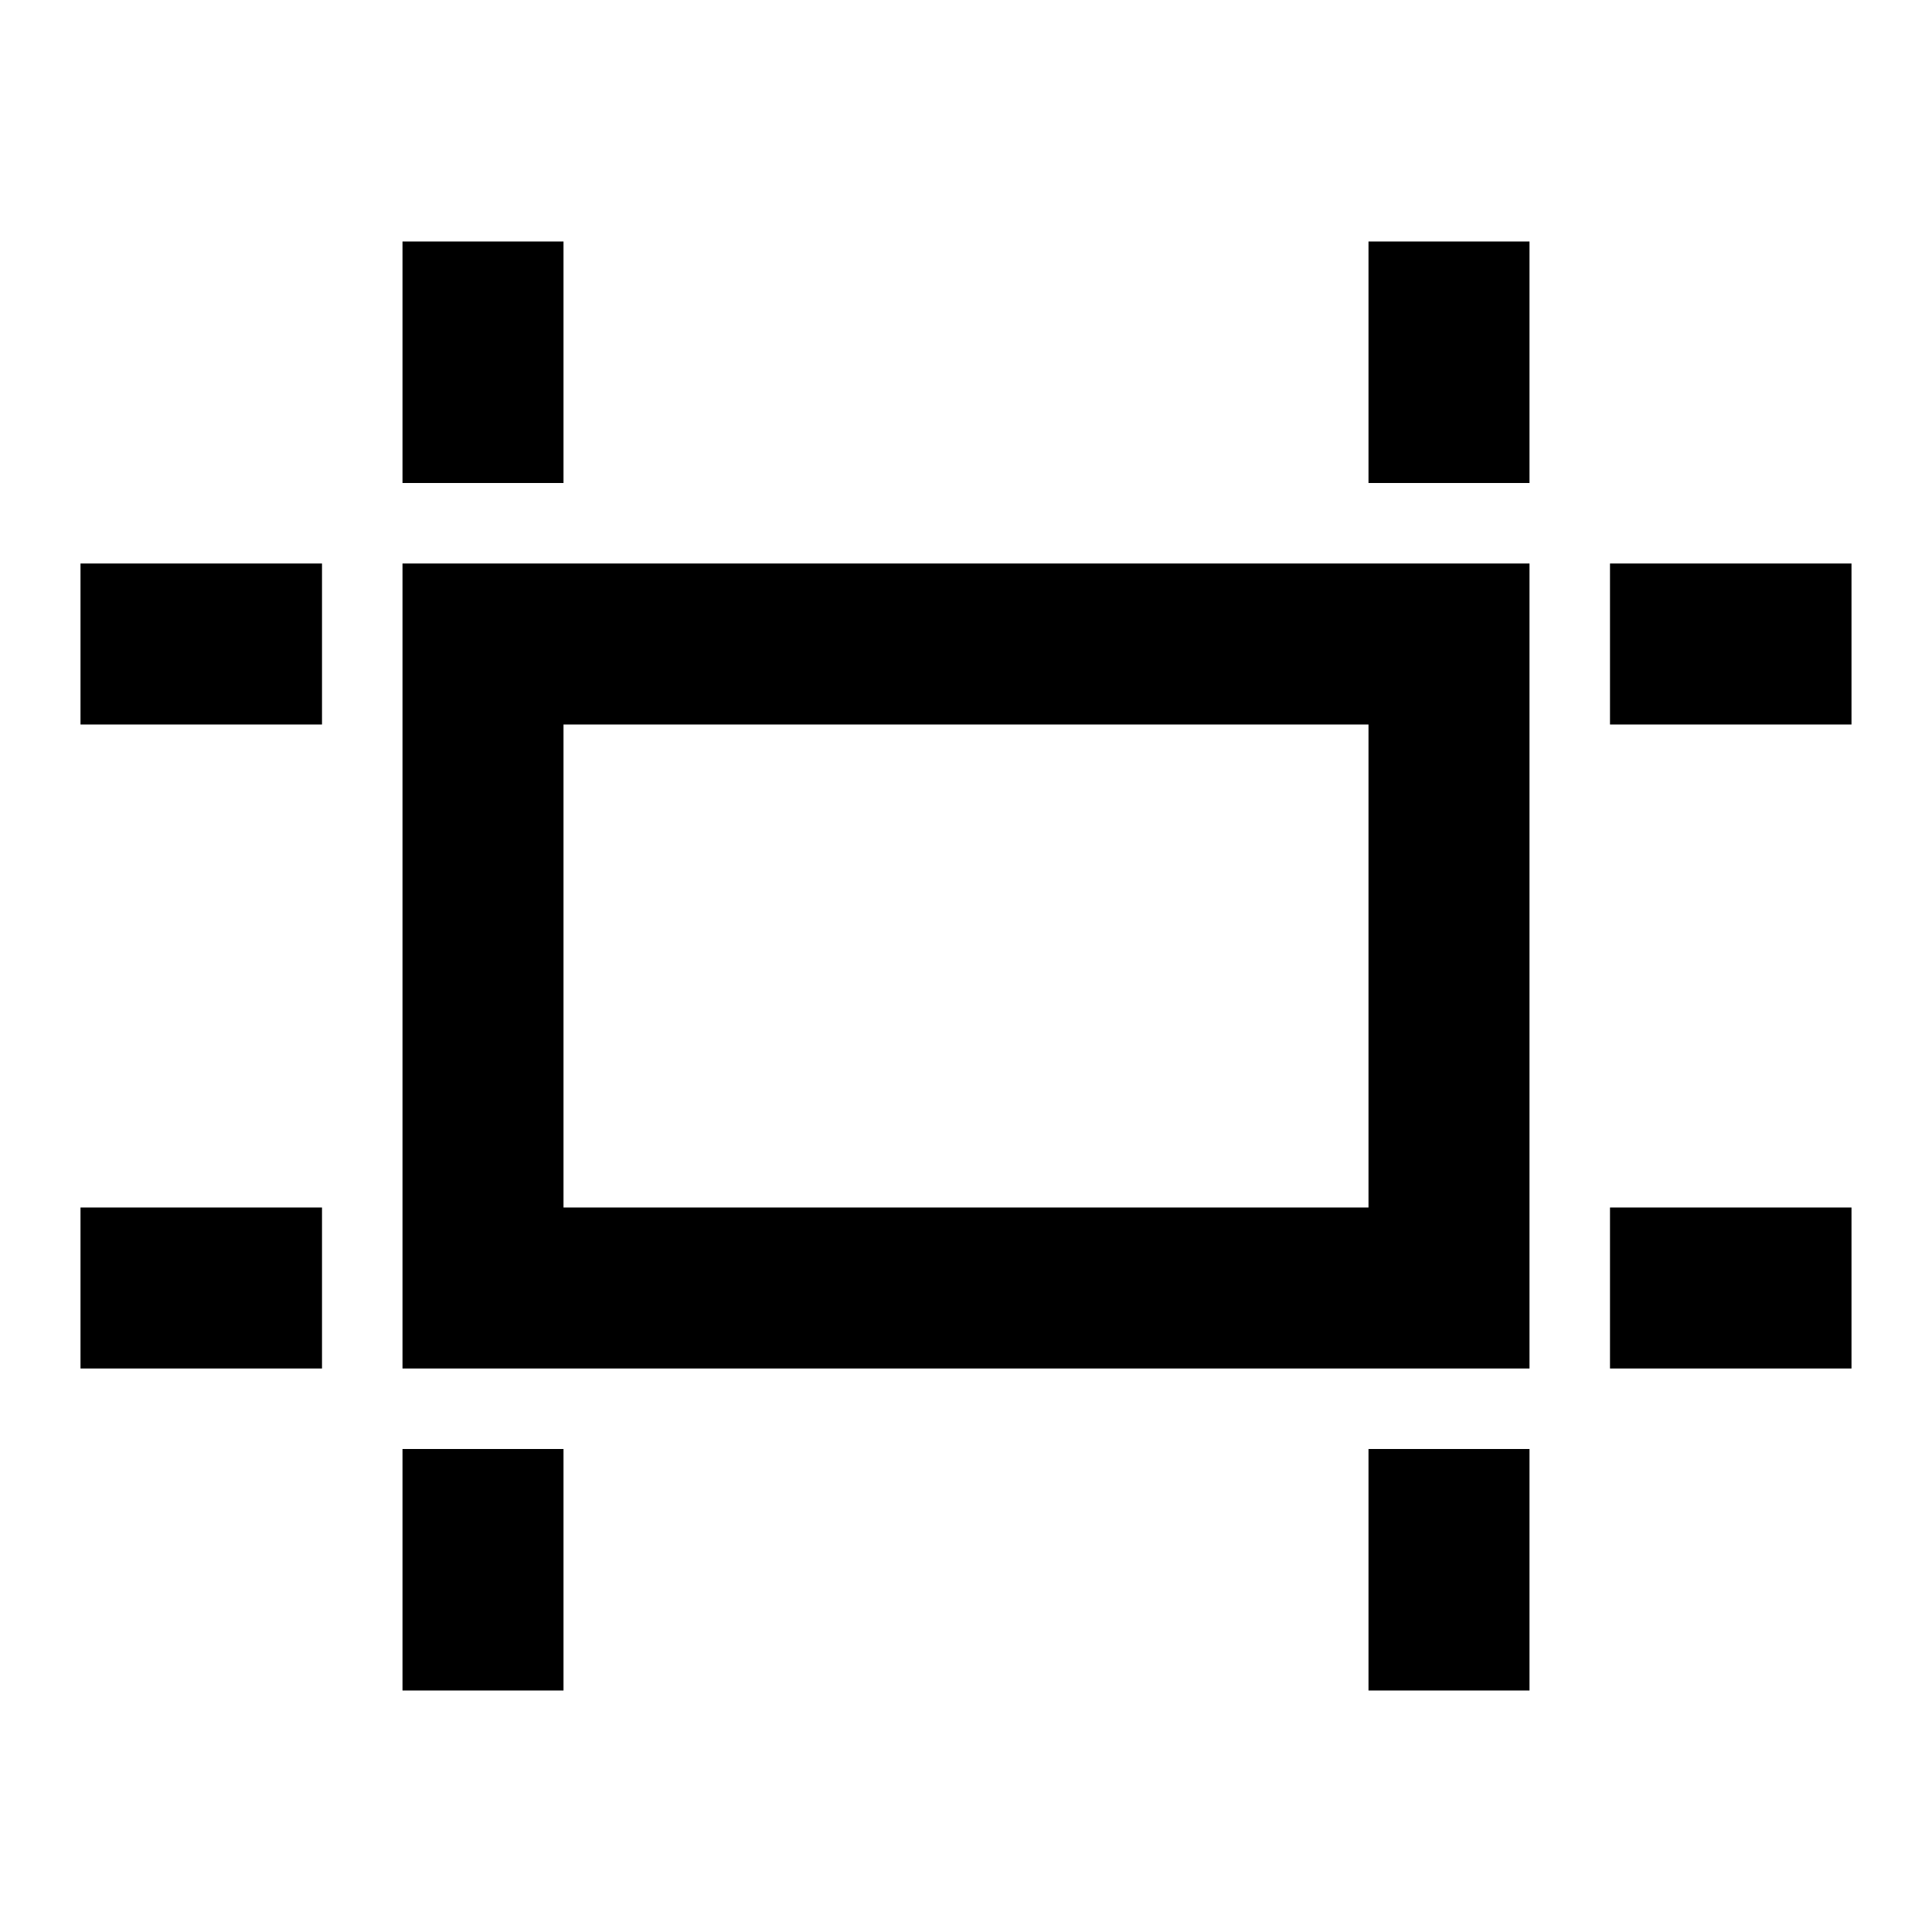
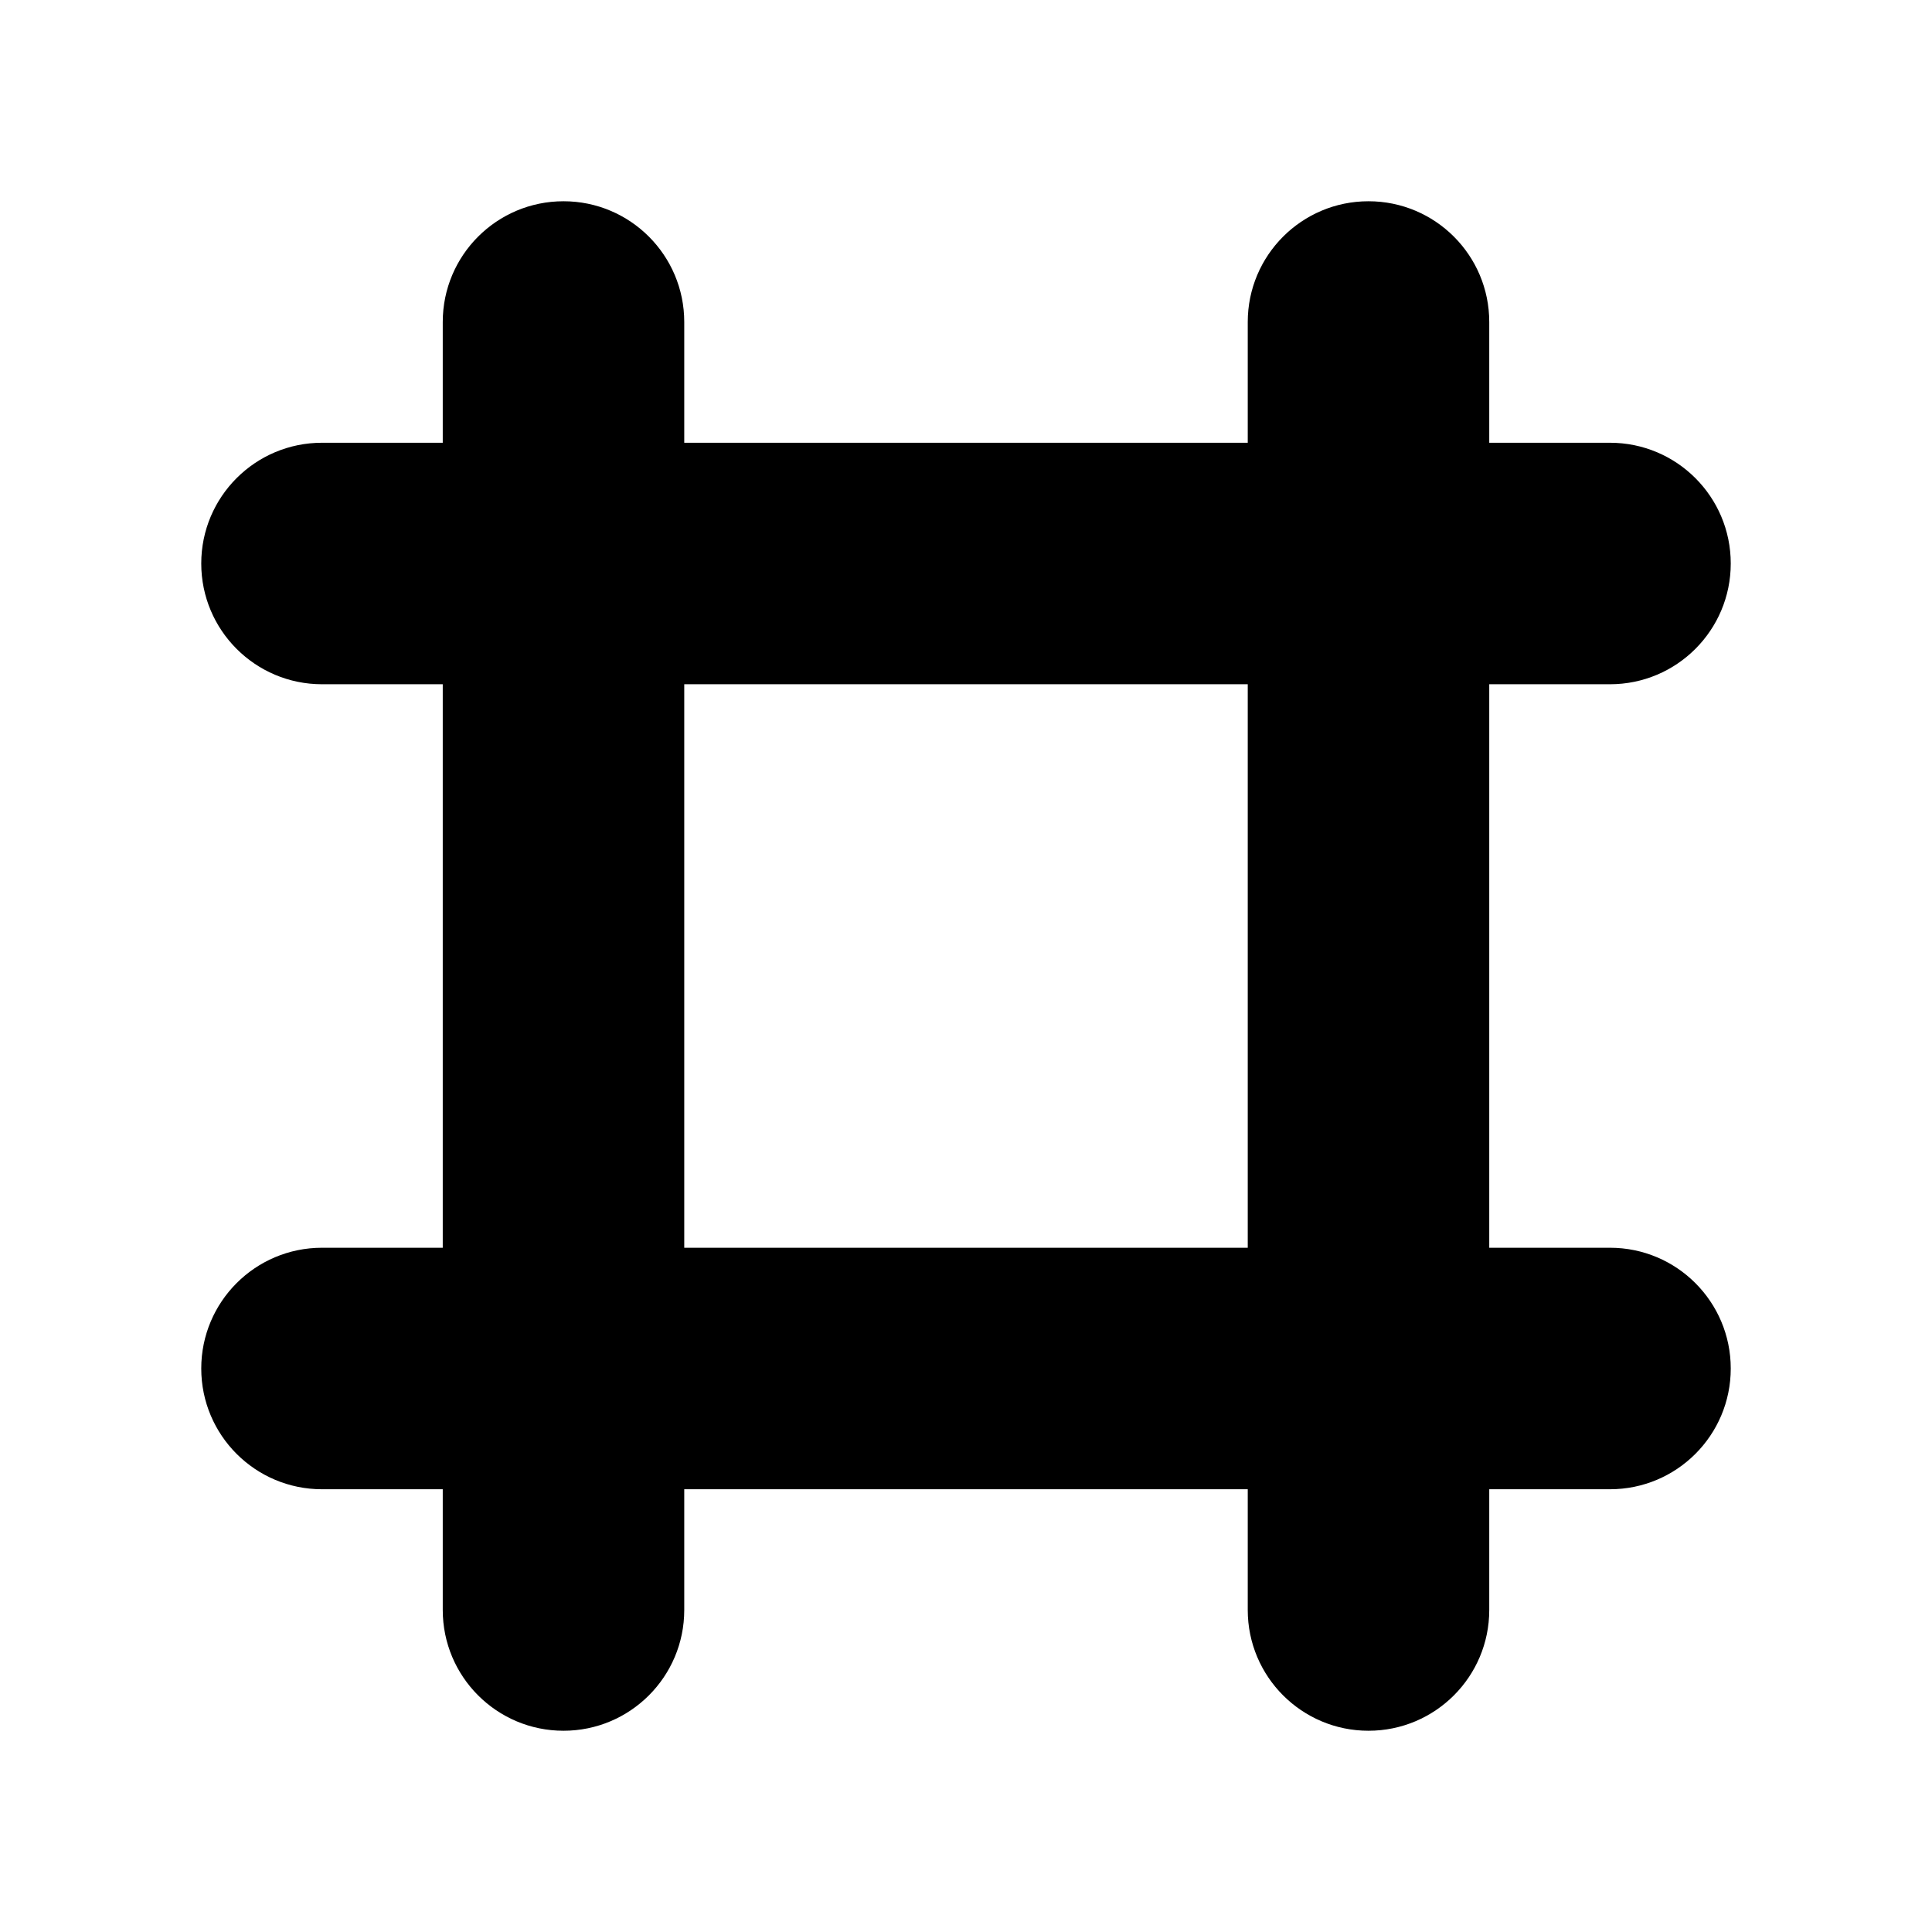
- <svg xmlns="http://www.w3.org/2000/svg" width="24" height="24" viewBox="0 0 24 24">
-   <path fill="currentColor" d="M17 9v6H7V9zm2-6h-2v3h2zM7 3H5v3h2zm16 4h-3v2h3zm-4 0H5v10h14zM4 7H1v2h3zm19 8h-3v2h3zM4 15H1v2h3zm15 3h-2v3h2zM7 18H5v3h2z" />
+ <svg xmlns="http://www.w3.org/2000/svg" width="1em" height="1em" viewBox="0 0 24 24">
+   <g fill="none" fill-rule="evenodd">
+     <path d="M24 0v24H0V0zM12.593 23.258l-.011.002l-.071.035l-.02.004l-.014-.004l-.071-.035q-.016-.005-.024.005l-.004.01l-.017.428l.005.02l.01.013l.104.074l.015.004l.012-.004l.104-.074l.012-.016l.004-.017l-.017-.427q-.004-.016-.017-.018m.265-.113l-.013.002l-.185.093l-.01.01l-.003.011l.018.43l.005.012l.008.007l.201.093q.019.005.029-.008l.004-.014l-.034-.614q-.005-.019-.02-.022m-.715.002a.02.02 0 0 0-.027.006l-.006.014l-.034.614q.001.018.017.024l.015-.002l.201-.093l.01-.008l.004-.011l.017-.43l-.003-.012l-.01-.01z" />
+     <path fill="currentColor" d="M15.5 20a1.5 1.5 0 0 0 3 0v-1.5H20a1.5 1.5 0 0 0 0-3h-1.5v-7H20a1.5 1.5 0 0 0 0-3h-1.5V4a1.5 1.5 0 0 0-3 0v1.5h-7V4a1.5 1.5 0 1 0-3 0v1.5H4a1.5 1.5 0 1 0 0 3h1.5v7H4a1.5 1.5 0 0 0 0 3h1.5V20a1.5 1.5 0 0 0 3 0v-1.5h7zm-7-4.5h7v-7h-7z" />
+   </g>
</svg>
